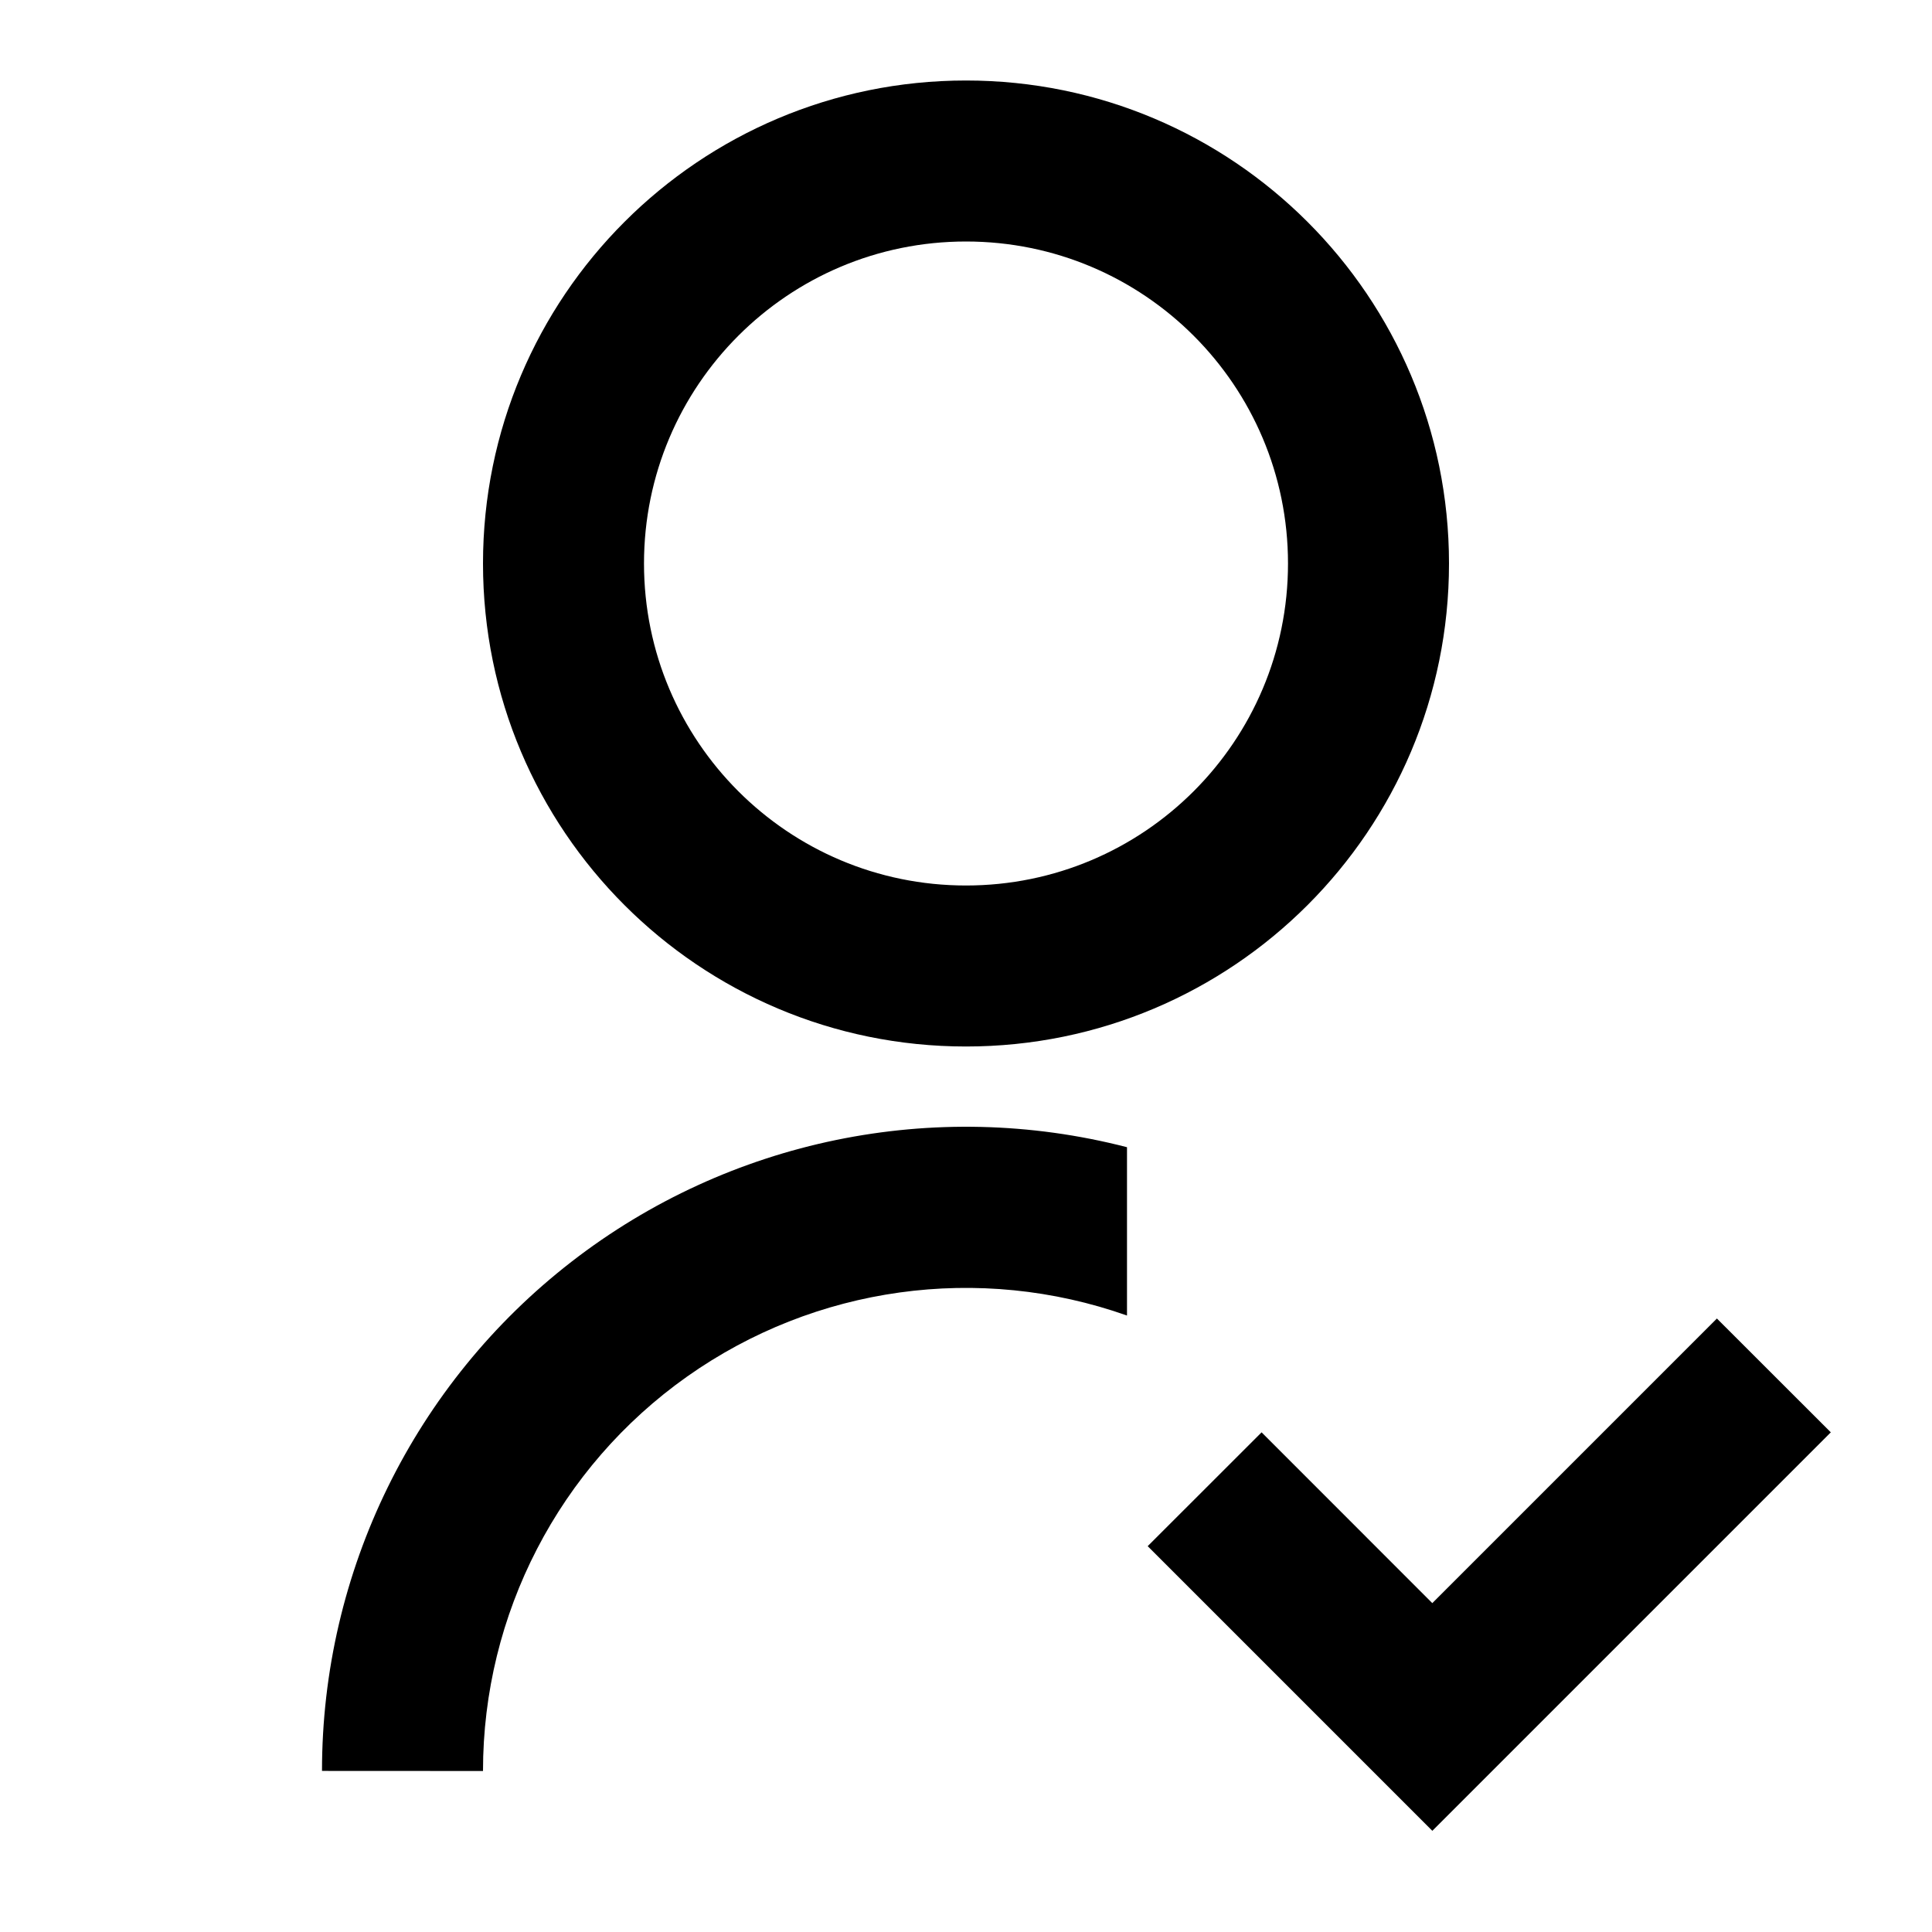
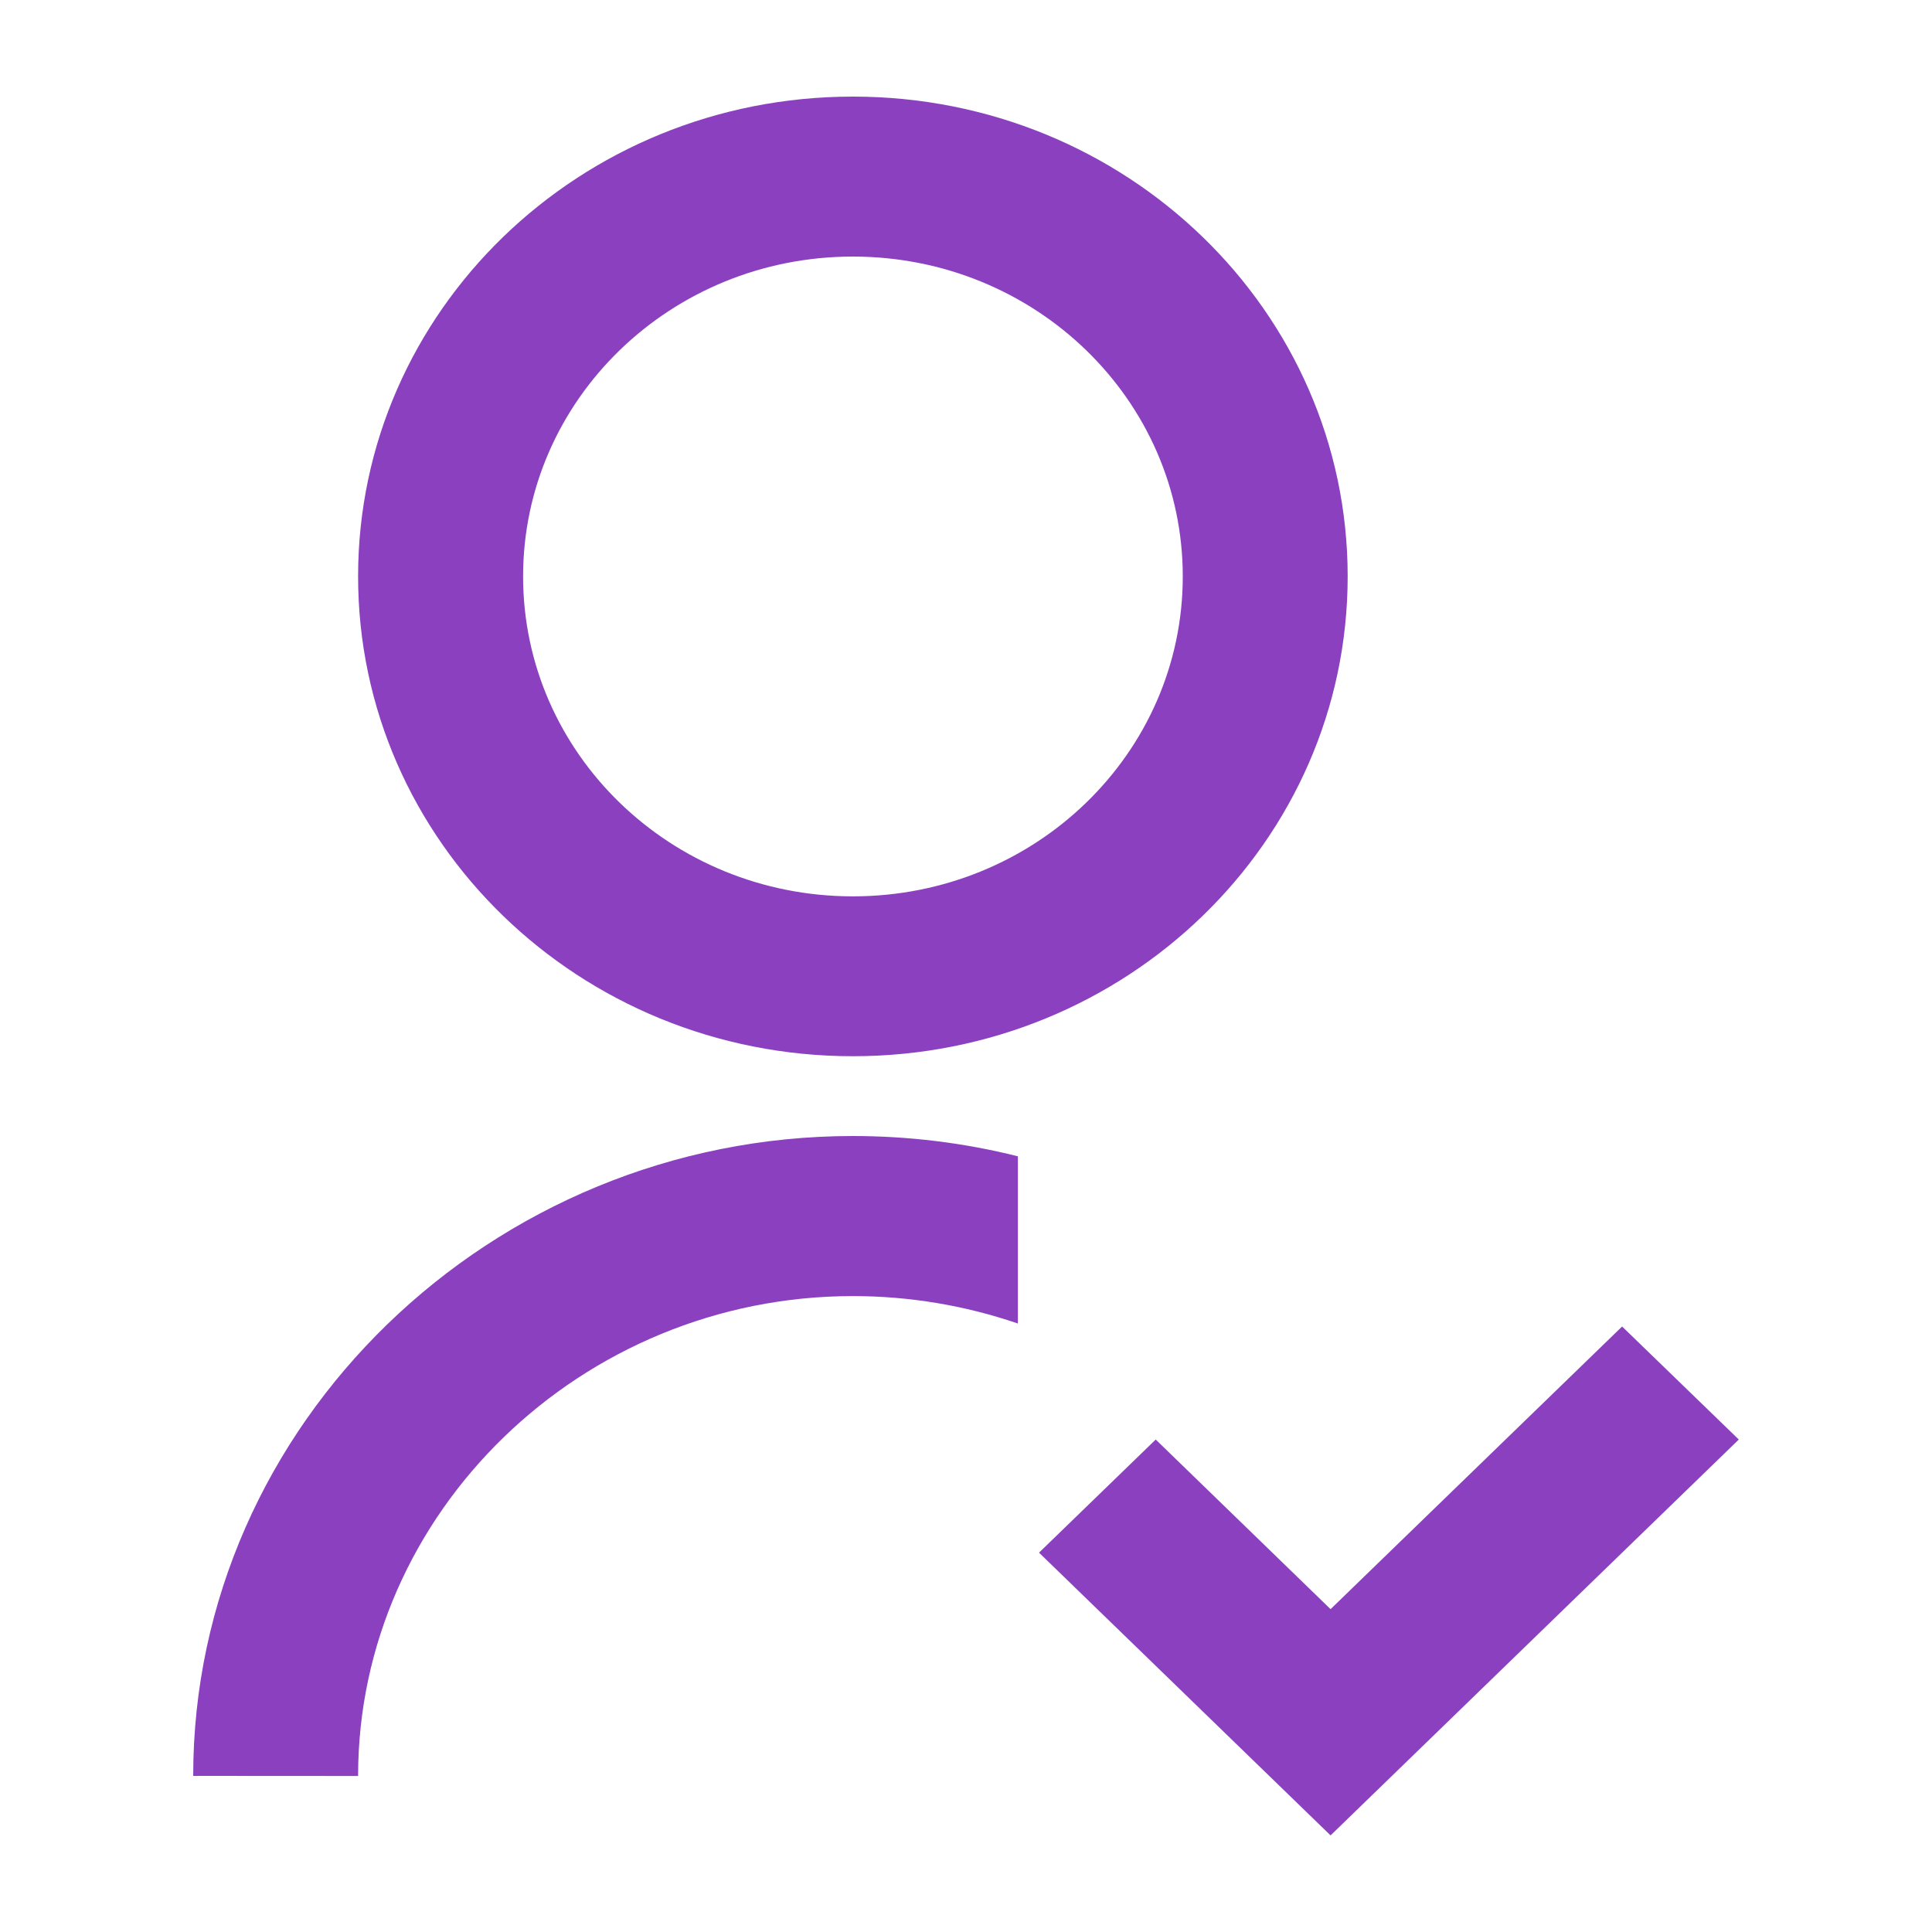
- <svg xmlns="http://www.w3.org/2000/svg" viewBox="0 0 24 24">
-   <g>
-     <path fill="none" d="M0 0h24v24H0z" />
-     <path d="M14 14.252v2.09A6 6 0 0 0 6 22l-2-.001a8 8 0 0 1 10-7.748zM12 13c-3.315 0-6-2.685-6-6s2.685-6 6-6 6 2.685 6 6-2.685 6-6 6zm0-2c2.21 0 4-1.79 4-4s-1.79-4-4-4-4 1.79-4 4 1.79 4 4 4zm5.793 8.914l3.535-3.535 1.415 1.414-4.95 4.95-3.536-3.536 1.415-1.414 2.12 2.121z" />
-   </g>
+ <svg xmlns="http://www.w3.org/2000/svg" clip-rule="evenodd" fill-rule="evenodd" stroke-linejoin="round" stroke-miterlimit="2" viewBox="0 0 20 20">
+   <path d="m10.537 11.971v1.73c-.549-.188-1.126-.284-1.708-.284-2.81 0-5.122 2.242-5.122 4.967v.001l-1.707-.001s0-.001 0-.002c0-3.633 3.083-6.622 6.829-6.622.576 0 1.15.07 1.708.21zm-1.708-1.037c-2.83 0-5.122-2.223-5.122-4.967s2.292-4.967 5.122-4.967 5.122 2.223 5.122 4.967-2.292 4.967-5.122 4.967zm0-1.655c1.887 0 3.415-1.482 3.415-3.312 0-1.829-1.528-3.311-3.415-3.311-1.886 0-3.414 1.482-3.414 3.311 0 1.83 1.528 3.312 3.414 3.312zm4.945 7.379 3.018-2.926 1.208 1.17-4.226 4.098-3.018-2.927 1.208-1.171z" fill="#8b40bf" fill-rule="nonzero" />
</svg>
